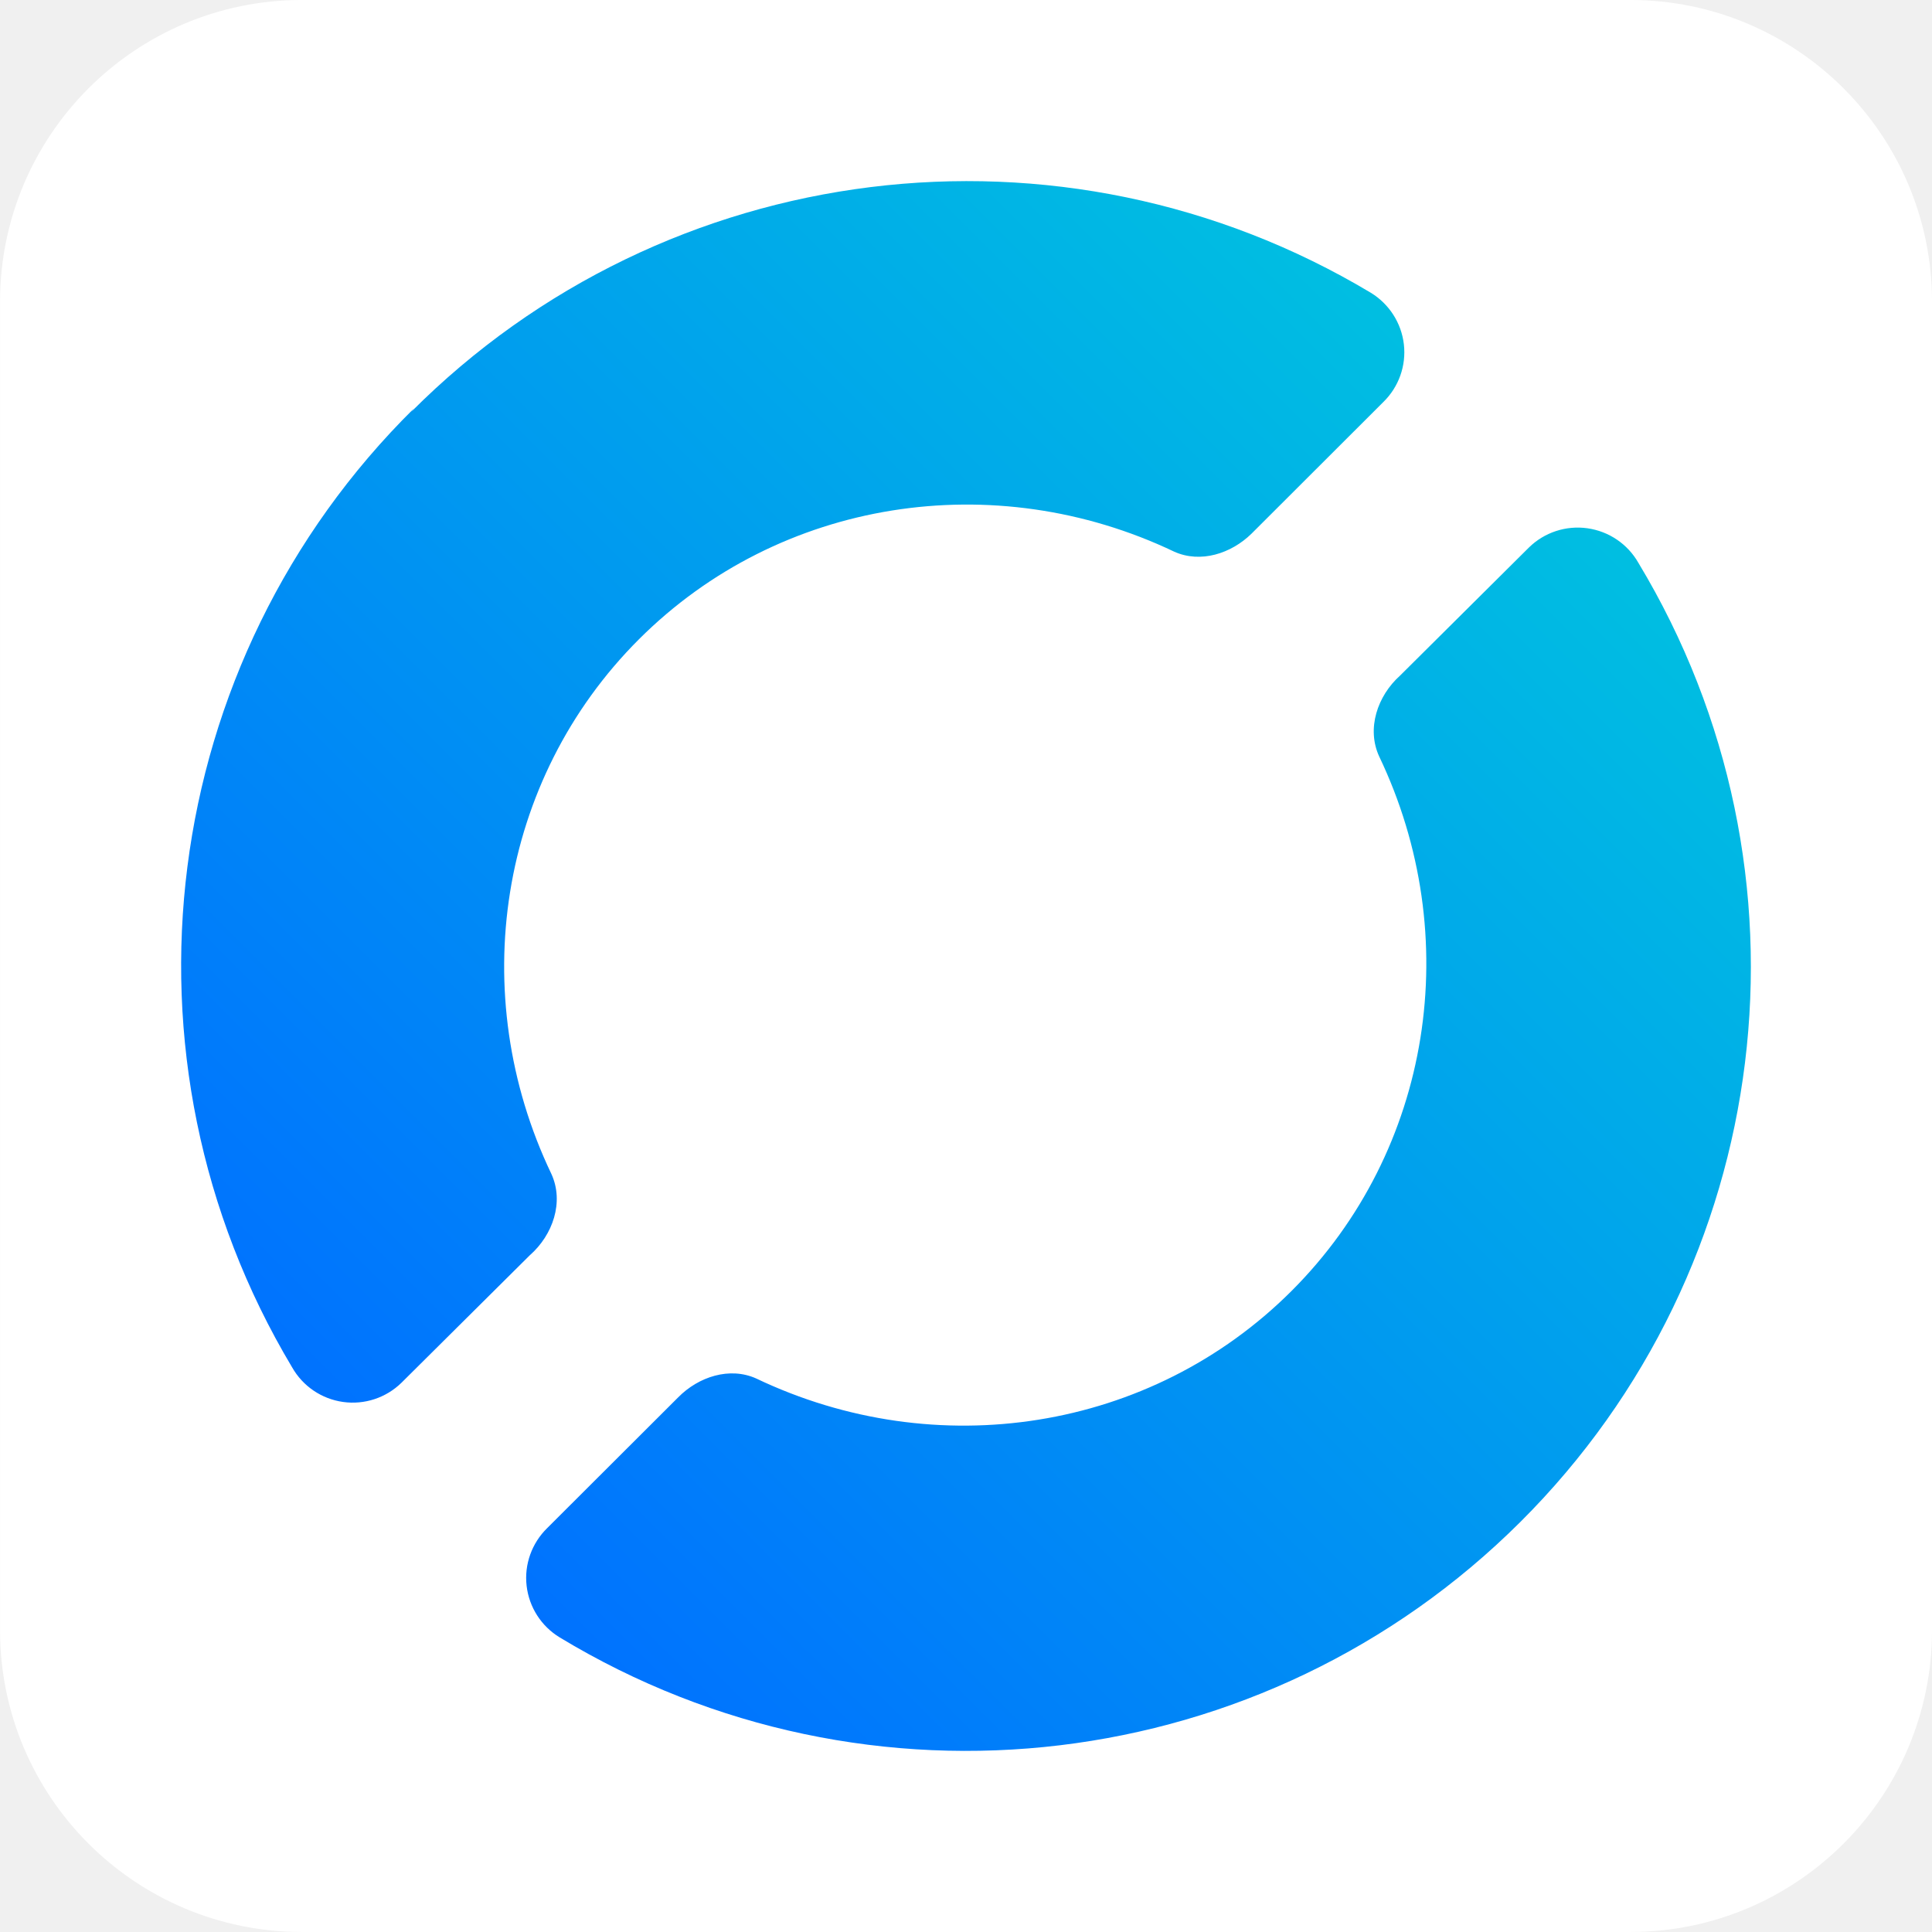
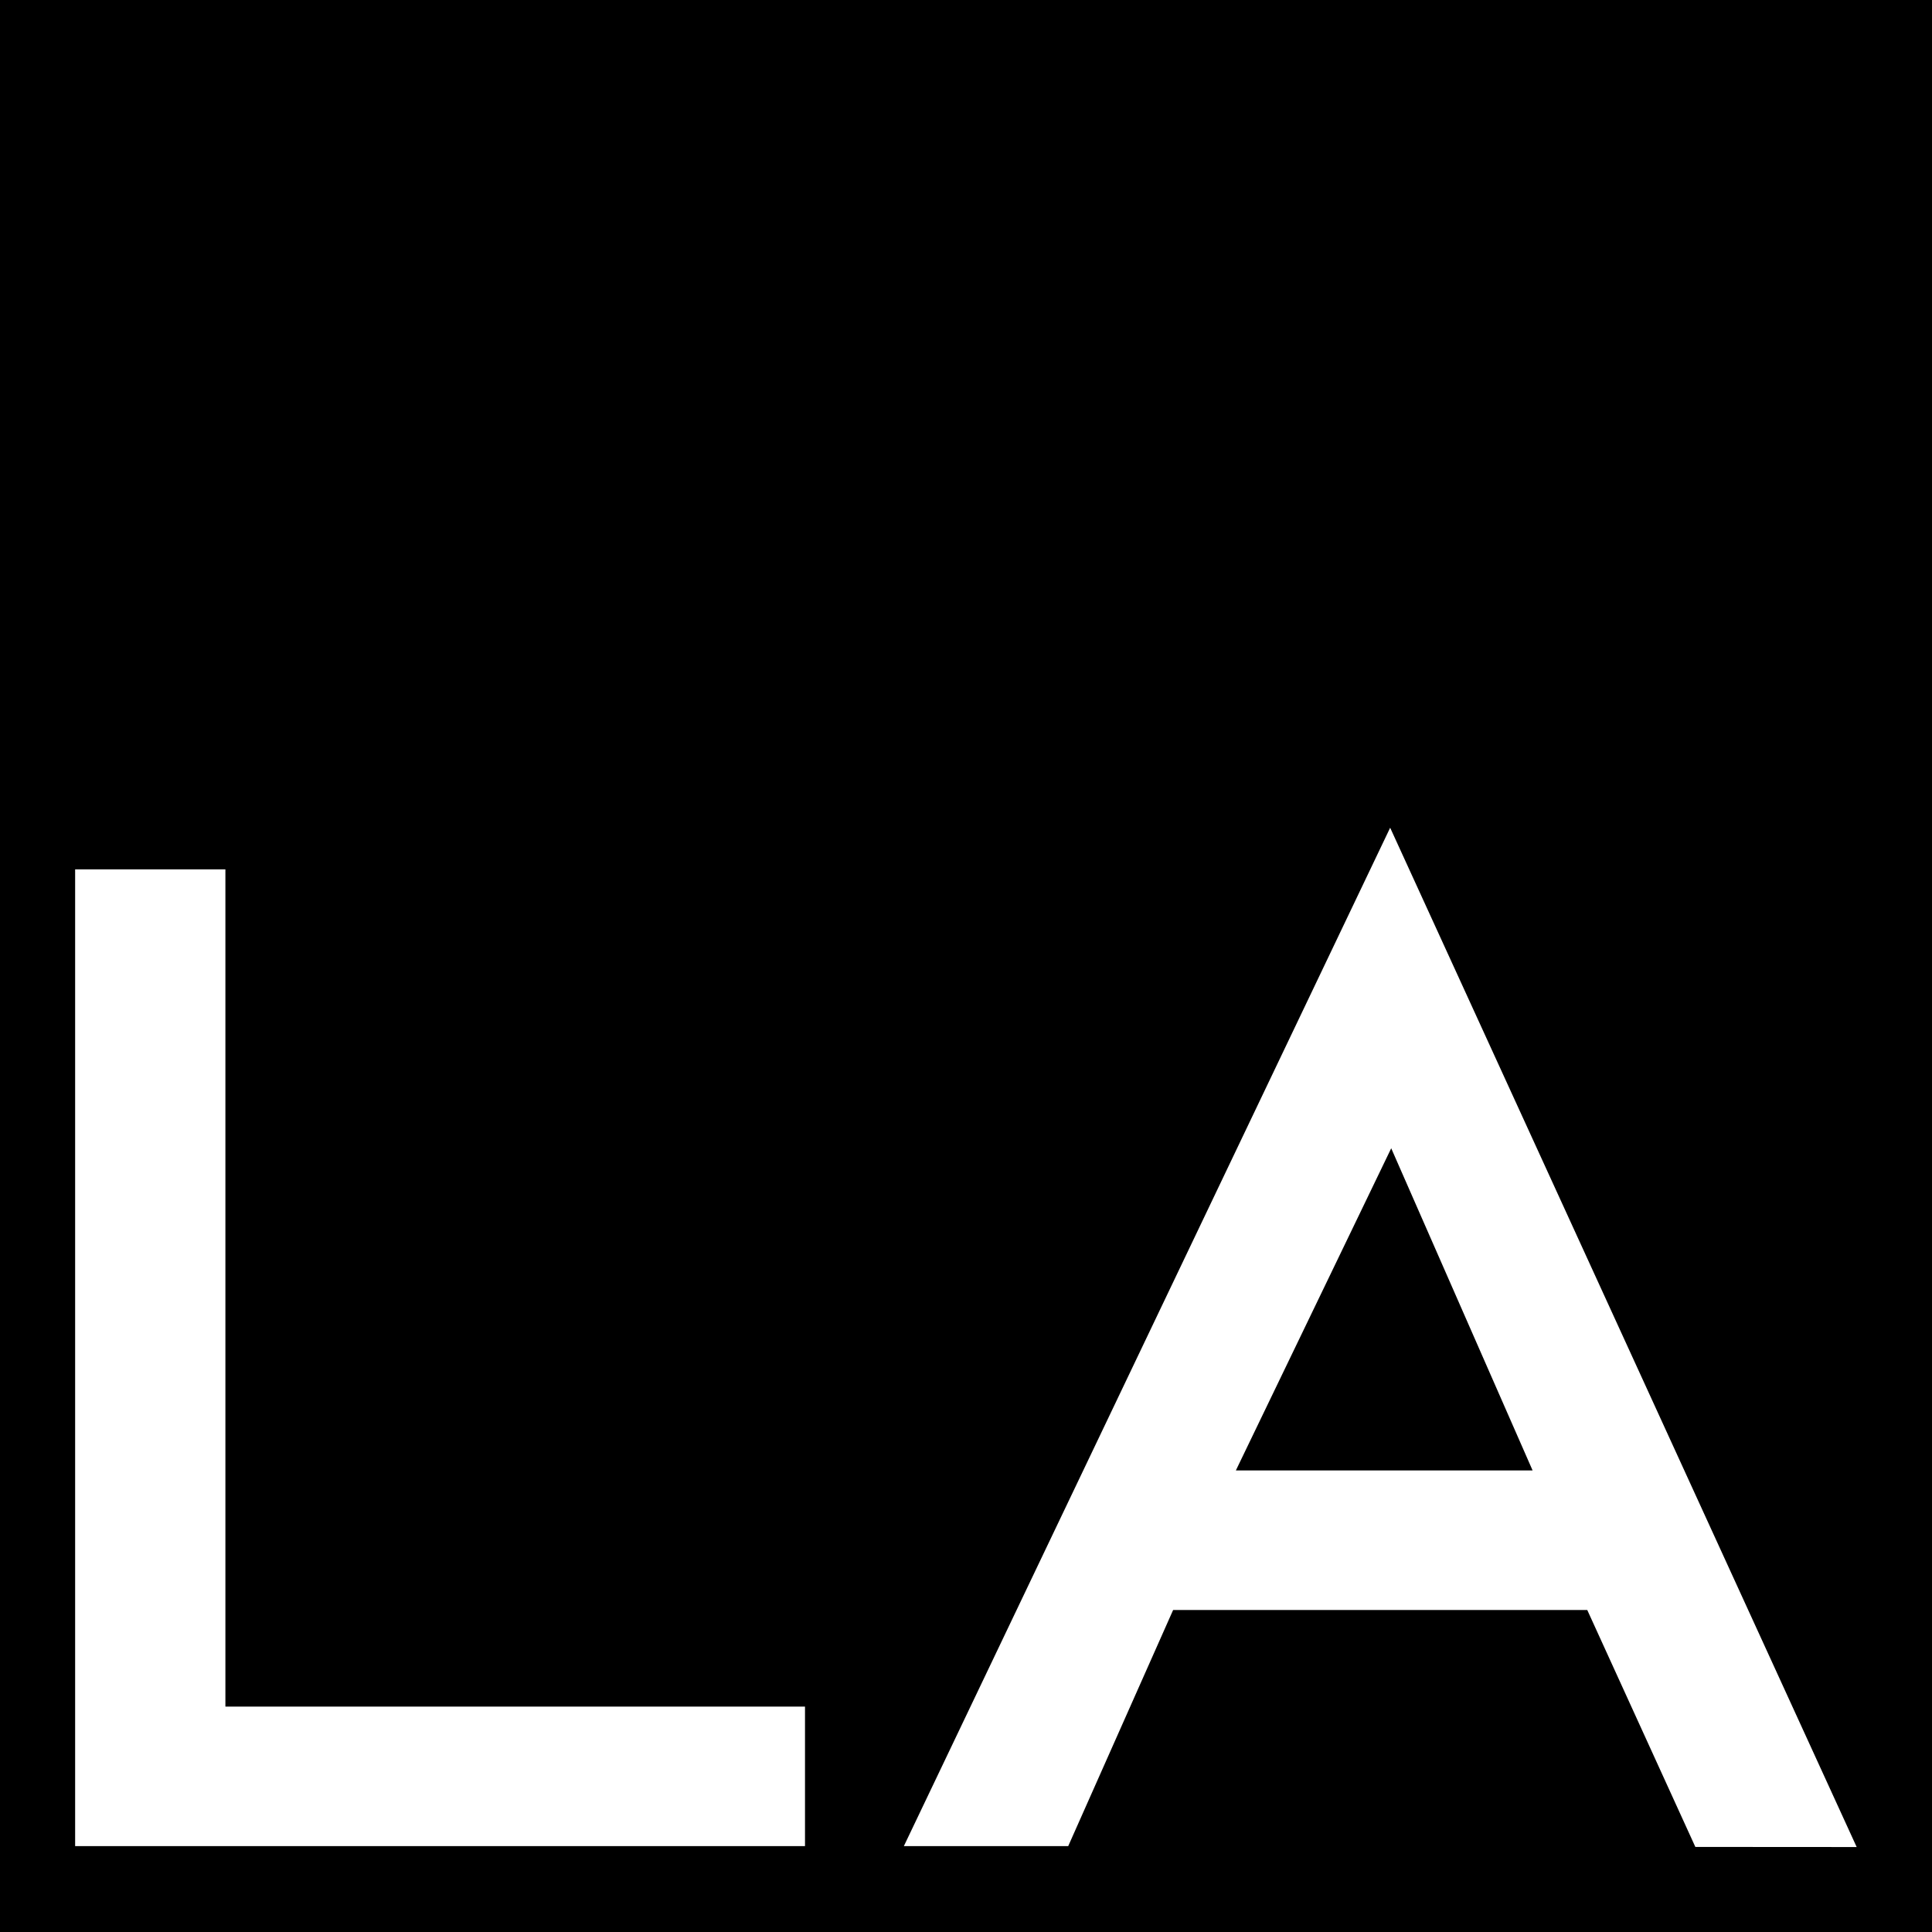
- <svg xmlns="http://www.w3.org/2000/svg" xmlns:xlink="http://www.w3.org/1999/xlink" style="isolation:isolate" viewBox="66.993 897.484 32 32" version="1.1" id="svg11" xml:space="preserve" width="32" height="32">
-   <defs id="defs15">
-     <linearGradient xlink:href="#a" id="linearGradient765" gradientUnits="userSpaceOnUse" gradientTransform="matrix(26.00048,0,0,25.99936,17.98453,891.7487)" x1="0.148" y1="0.851" x2="0.845" y2="0.154" />
-   </defs>
+ <svg xmlns="http://www.w3.org/2000/svg" style="isolation:isolate" viewBox="66.993 897.484 180 180" version="1.1" id="svg11" xml:space="preserve" width="180" height="180">
+   <defs id="defs15" />
  <linearGradient id="a" x1="0.148" x2="0.845" y1="0.851" y2="0.154" gradientTransform="matrix(26.301,0,0,26.331,90.67354,911.7572)" gradientUnits="userSpaceOnUse">
    <stop offset="0" stop-color="#004ba6" id="stop4" style="stop-color:#0071ff;stop-opacity:1;" />
    <stop offset="1" stop-color="#00bfe1" id="stop6" style="stop-color:#00bfe1;stop-opacity:1;" />
  </linearGradient>
-   <g id="g763" transform="translate(52.0085,8.73577)">
-     <g id="g761">
-       <rect style="fill:#ffffff;fill-opacity:1;stroke:none;stroke-width:1;stroke-dasharray:none;stroke-opacity:1;paint-order:fill markers stroke" id="rect757" width="32" height="32" x="14.985" y="888.748" rx="5" ry="5" />
-       <path fill="url(#a)" d="m 40.309,897.816 -2.135,2.122 c -0.376,0.337 -0.557,0.879 -0.347,1.337 1.423,2.976 0.883,6.524 -1.451,8.856 -2.335,2.331 -5.887,2.871 -8.867,1.449 -0.439,-0.197 -0.954,-0.03 -1.292,0.313 l -2.17,2.166 c -0.255,0.25 -0.381,0.602 -0.34,0.956 0.041,0.354 0.243,0.669 0.548,0.854 5.113,3.095 11.679,2.306 15.911,-1.912 4.232,-4.216 5.039,-10.773 1.955,-15.887 -0.177,-0.311 -0.489,-0.522 -0.844,-0.572 -0.355,-0.05 -0.713,0.068 -0.968,0.318 z M 21.843,895.511 c -4.253,4.2 -5.086,10.758 -2.02,15.885 0.177,0.312 0.488,0.523 0.843,0.573 0.355,0.05 0.713,-0.068 0.969,-0.319 l 2.123,-2.109 c 0.385,-0.337 0.572,-0.885 0.359,-1.349 -1.423,-2.976 -0.884,-6.524 1.451,-8.856 2.334,-2.331 5.887,-2.871 8.866,-1.45 0.434,0.195 0.942,0.033 1.281,-0.3 l 2.182,-2.179 c 0.255,-0.249 0.381,-0.601 0.34,-0.956 -0.041,-0.353 -0.243,-0.668 -0.548,-0.854 -5.122,-3.068 -11.678,-2.255 -15.893,1.972 z" id="path759" style="fill:url(#linearGradient765);stroke-width:0.988" />
-     </g>
-   </g>
+   <rect style="isolation:isolate;fill:#ffffff;fill-opacity:1;stroke:none;stroke-width:4.346;stroke-opacity:0" id="rect1" width="180" height="180" x="66.993" y="897.484" />
+   <path style="display:inline;fill:#000000;stroke:none;stroke-opacity:0" d="m 66.993,1077.484 h 180 v -180 h -180 z m 75,-8 h -68 v -91 h 14 v 78 h 54 z m 24.522,0 h -15.313 c 15.103,-31.627 30.206,-63.255 45.309,-94.882 14.488,31.655 28.976,63.31 43.464,94.966 -5.01,0 -10.02,-0.01 -15.03,-0.01 -3.357,-7.358 -6.714,-14.717 -10.071,-22.075 H 176.291 c -3.259,7.334 -6.517,14.668 -9.776,22.002 z m 15.62,-35.002 h 27.647 c -4.391,-10.005 -8.782,-20.011 -13.173,-30.016 -4.825,10.005 -9.649,20.011 -14.474,30.016 z" id="path1" />
</svg>
